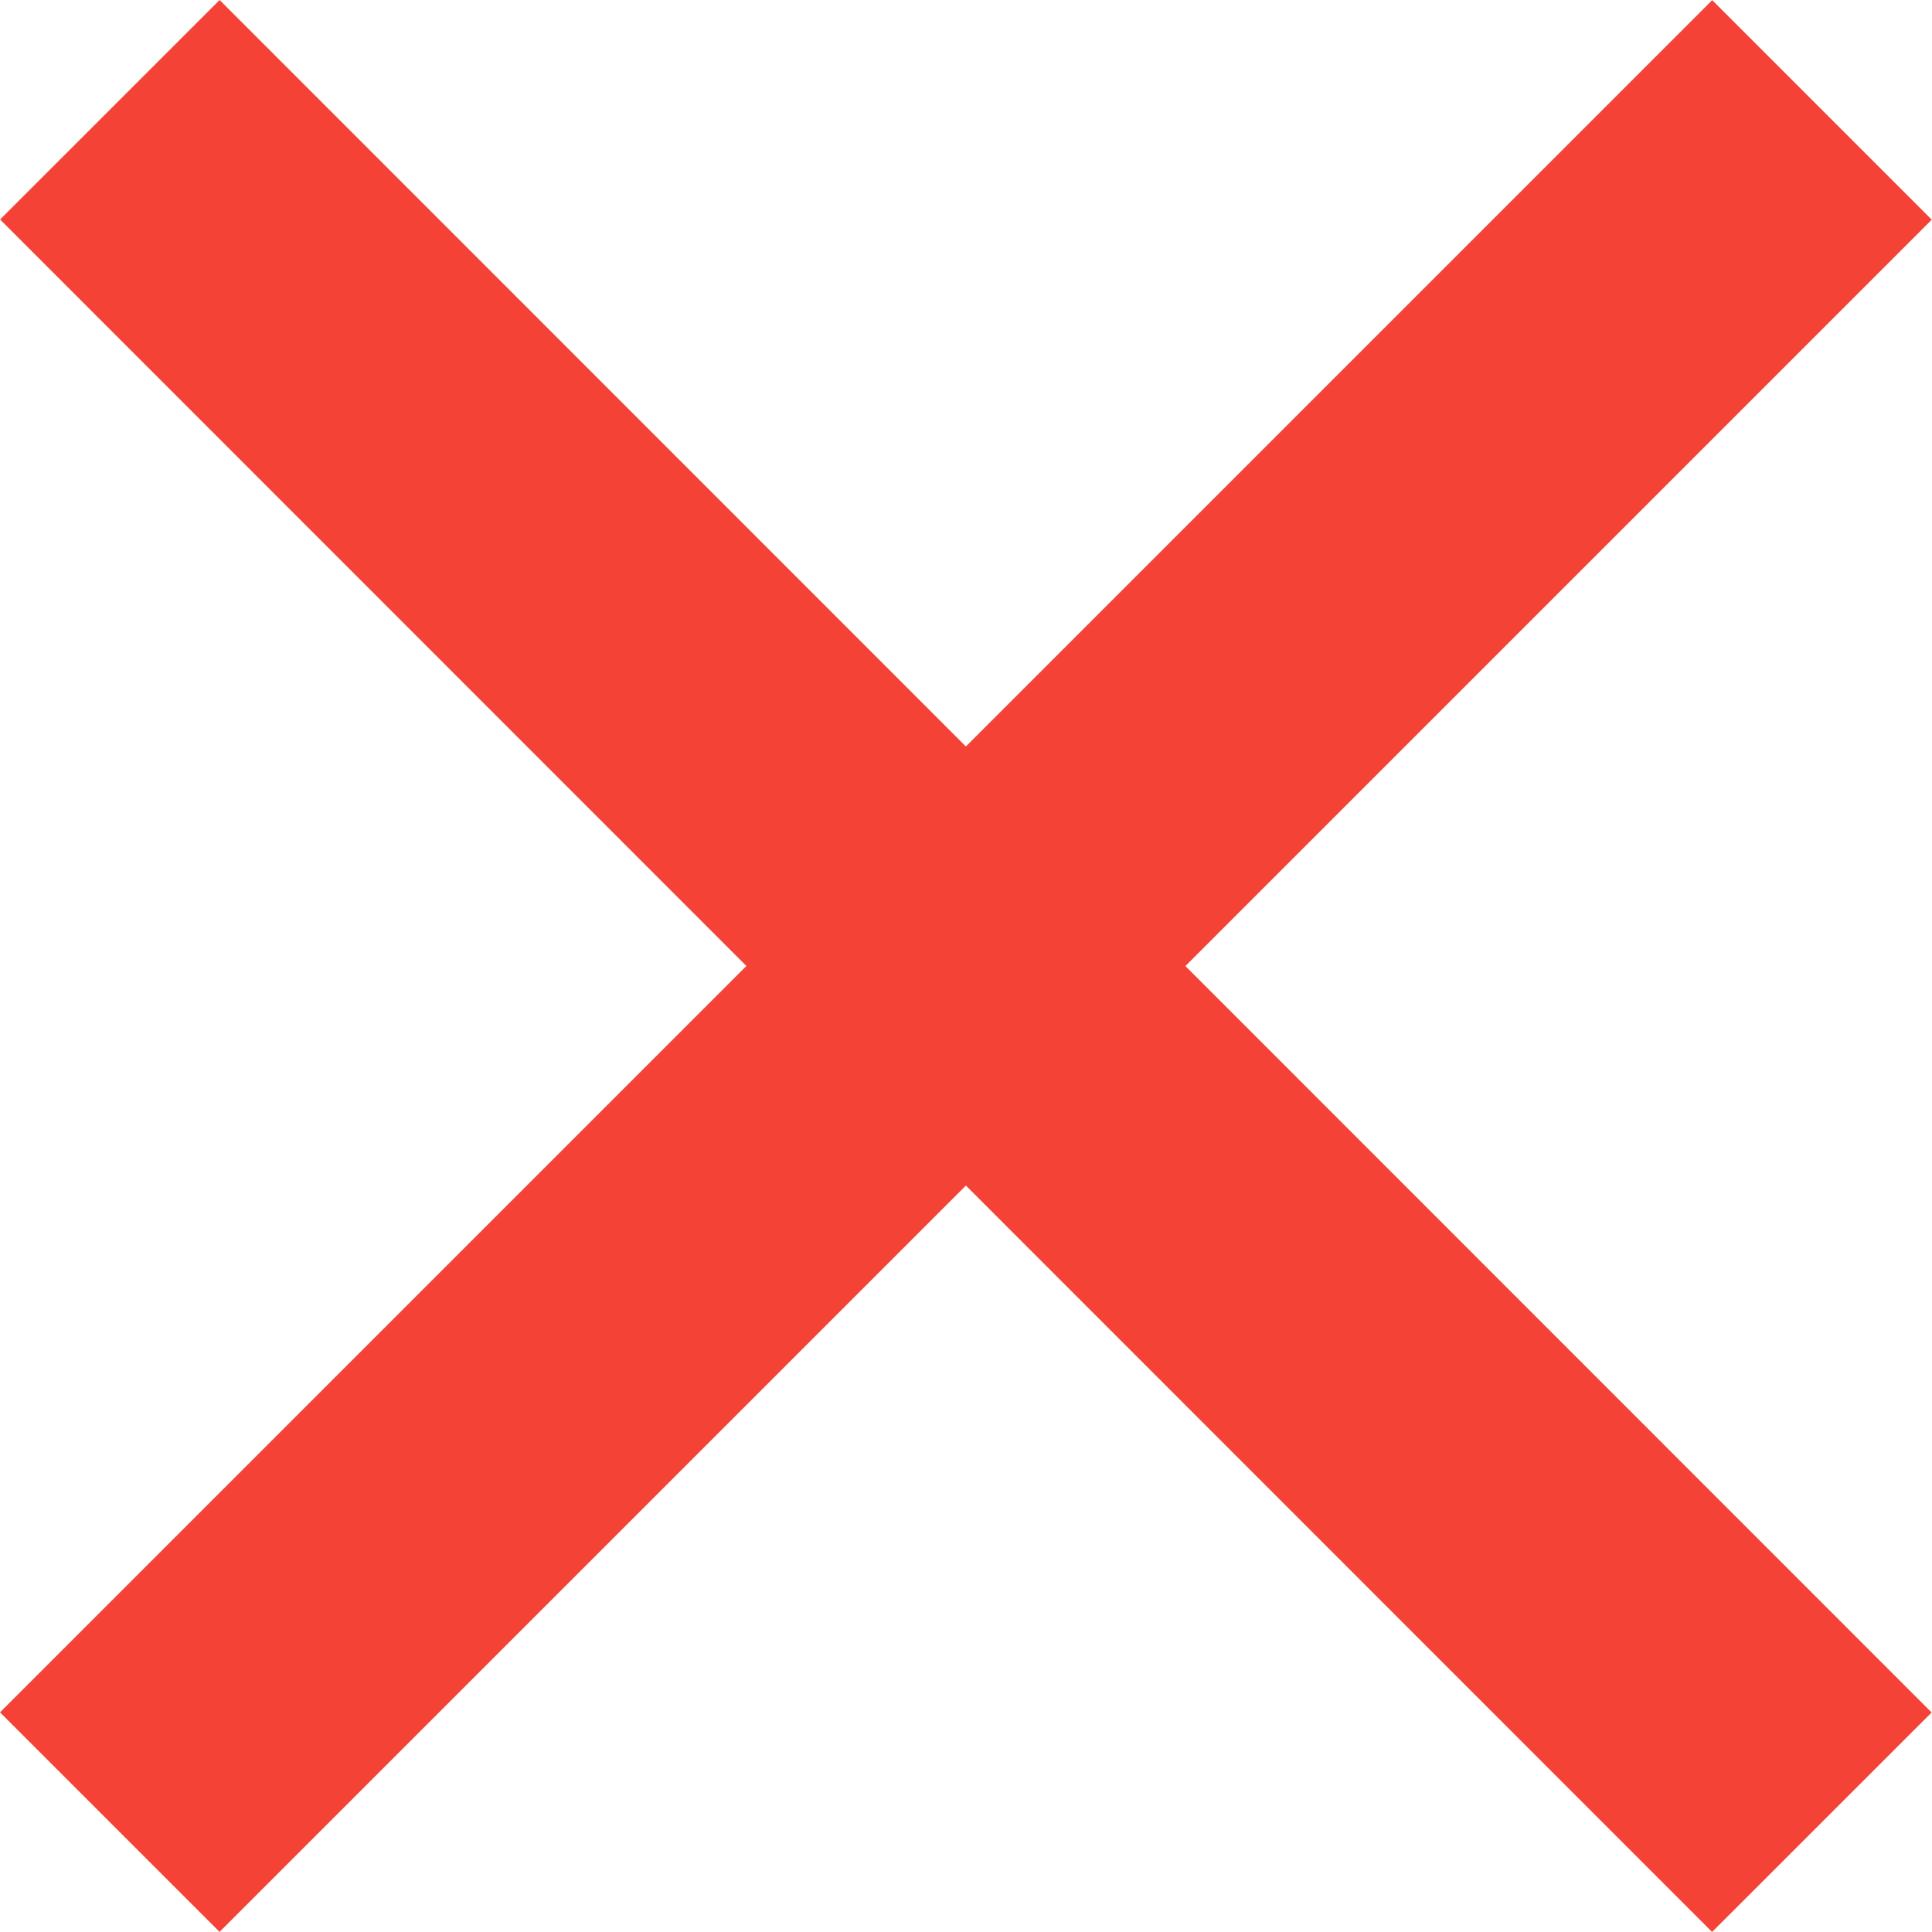
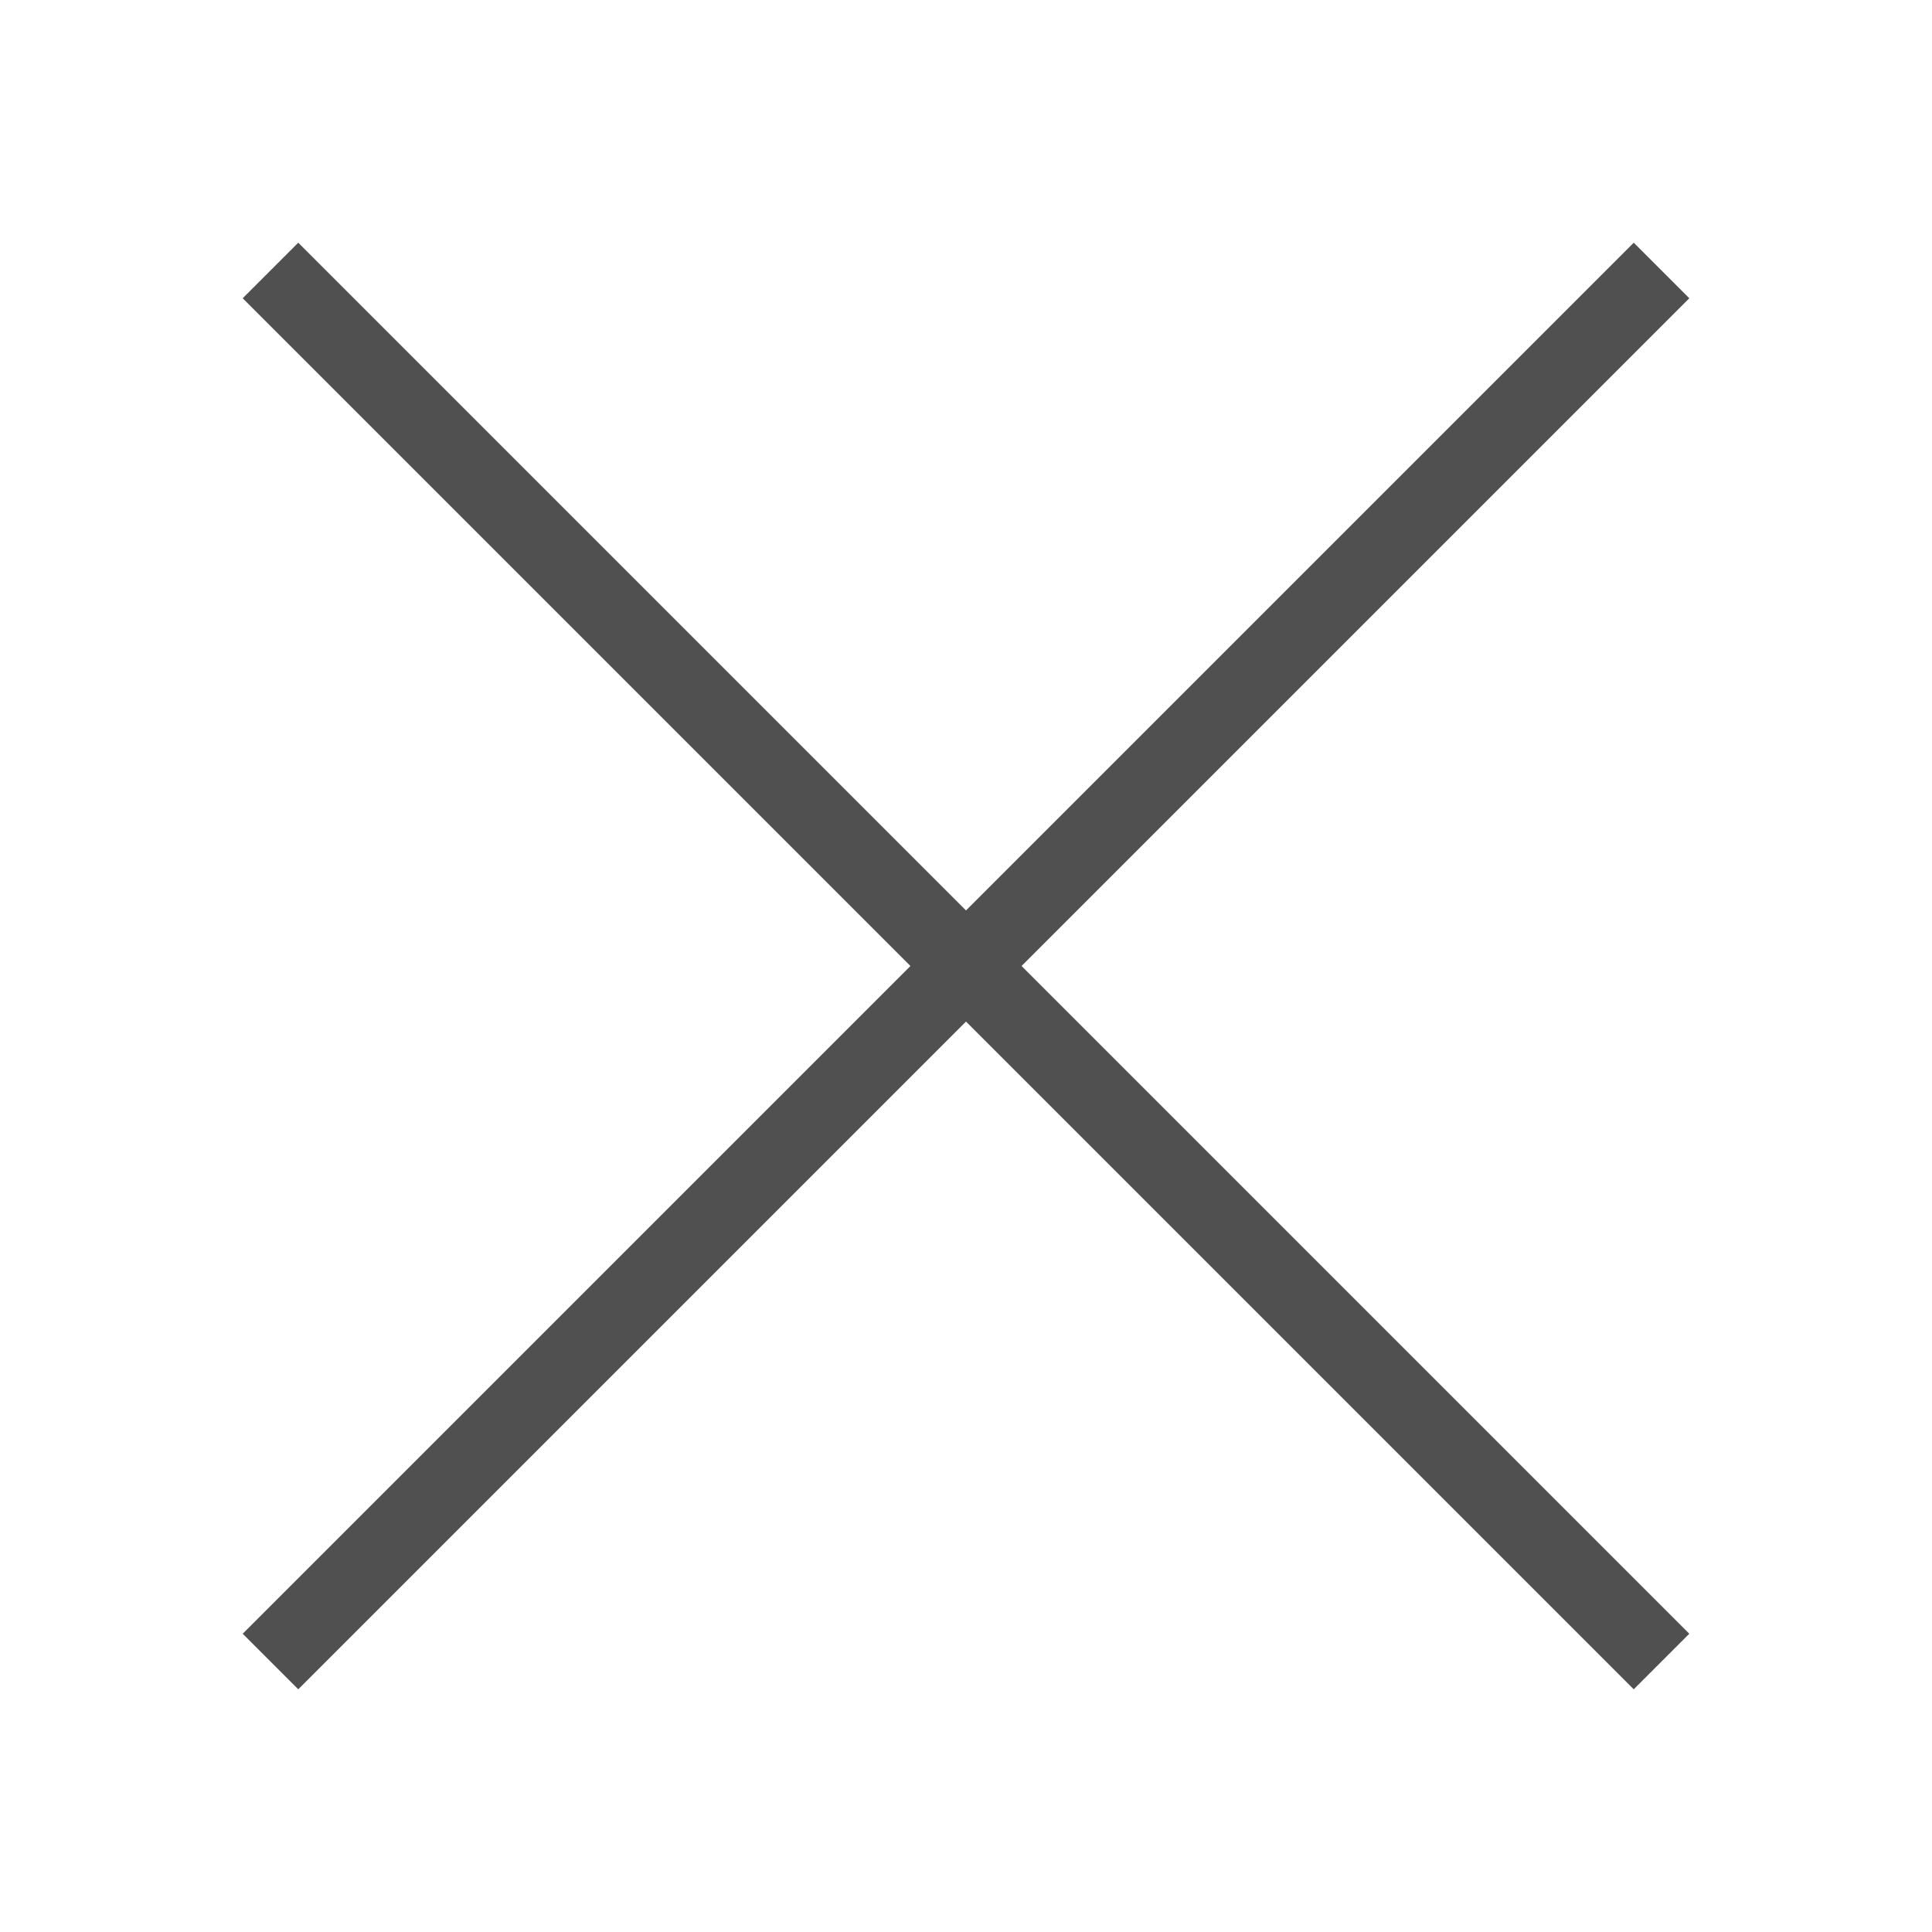
- <svg xmlns="http://www.w3.org/2000/svg" contentScriptType="application/ecmascript" contentStyleType="text/css" enable-background="new 0 0 48 48" height="31.117" id="????????_1" preserveAspectRatio="xMidYMid meet" style="fill:#000000" version="1.1" viewBox="0 0 31.113 31.117" width="31.113" x="0px" xml:space="preserve" y="0px" zoomAndPan="magnify">
-   <defs id="defs11" />
-   <g id="g3" transform="translate(-8.4438,-8.441293)">
-     <rect height="39" transform="matrix(0.7071,0.7071,-0.7071,0.7071,24,-9.9411)" width="5.001" x="21.5" y="4.5" id="rect5" style="fill:#f44336" />
-     <rect height="39.001" transform="matrix(-0.7072,0.707,-0.707,-0.7072,57.9411,24.0047)" width="5" x="21.5" y="4.5" id="rect7" style="fill:#f44336" />
-   </g>
+ <svg xmlns="http://www.w3.org/2000/svg" height="50" style="fill:#000000;fill-opacity:0.686" viewBox="0 0 50 50" width="50">
+   <path color="#000" d="M 7.719 6.281 L 6.281 7.719 L 23.562 25 L 6.281 42.281 L 7.719 43.719 L 25 26.438 L 42.281 43.719 L 43.719 42.281 L 26.438 25 L 43.719 7.719 L 42.281 6.281 L 25 23.562 L 7.719 6.281 z" enable-background="accumulate" font-family="Bitstream Vera Sans" overflow="visible" style="text-indent:0;text-align:start;line-height:normal;text-transform:none;block-progression:tb;-inkscape-font-specification:Bitstream Vera Sans" />
</svg>
